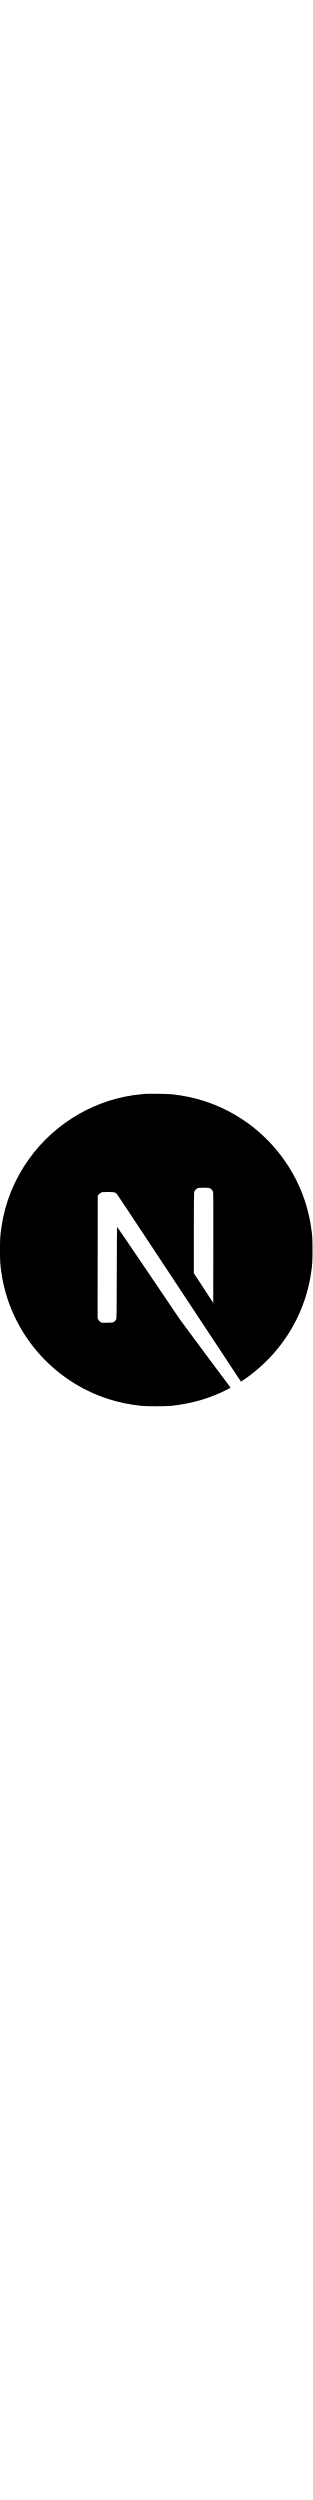
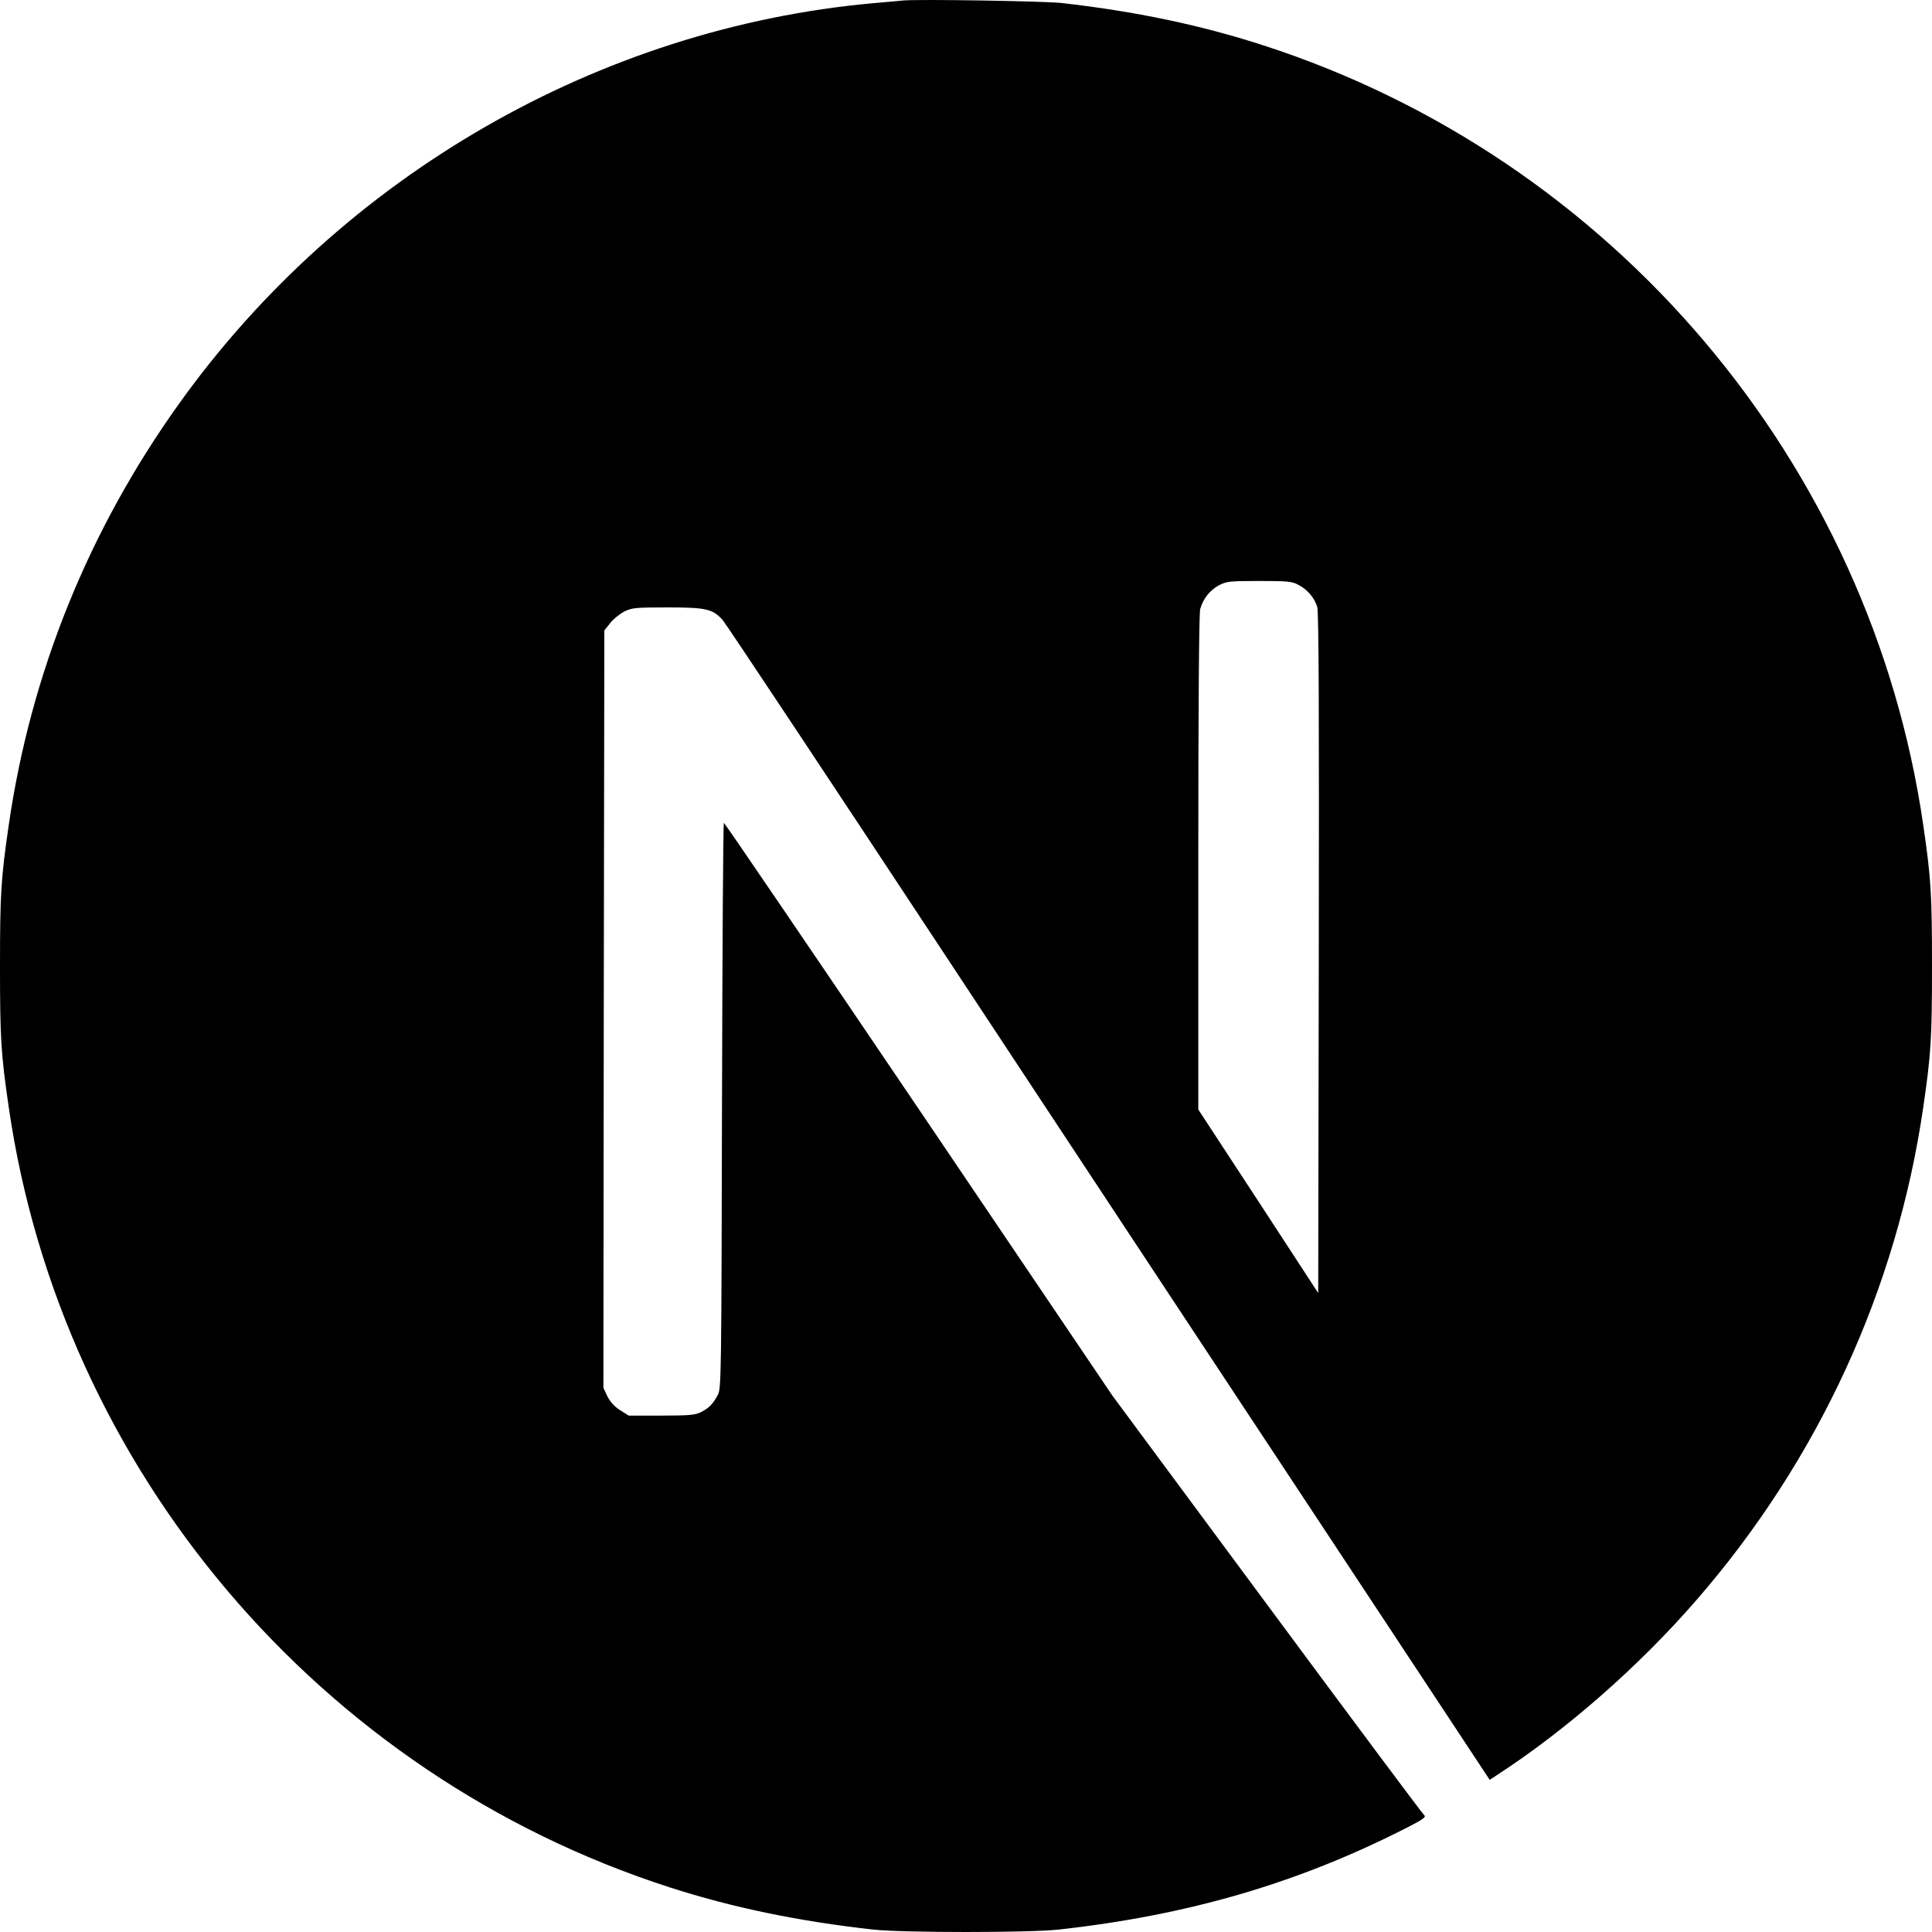
- <svg xmlns="http://www.w3.org/2000/svg" width="100px" height="800px" viewBox="0 0 256 256" version="1.1" preserveAspectRatio="xMidYMid">
+ <svg xmlns="http://www.w3.org/2000/svg" width="800px" height="800px" viewBox="0 0 256 256" version="1.1" preserveAspectRatio="xMidYMid">
  <g>
    <path d="M119.617,0.069 C119.066,0.119 117.315,0.294 115.738,0.419 C79.378,3.697 45.319,23.313 23.748,53.463 C11.736,70.227 4.054,89.243 1.151,109.385 C0.125,116.415 0,118.492 0,128.025 C0,137.558 0.125,139.635 1.151,146.666 C8.108,194.73 42.316,235.114 88.712,250.076 C97.02,252.754 105.778,254.58 115.738,255.681 C119.617,256.106 136.383,256.106 140.262,255.681 C157.454,253.779 172.018,249.526 186.382,242.195 C188.584,241.069 189.01,240.769 188.709,240.518 C188.509,240.368 179.125,227.783 167.864,212.57 L147.394,184.922 L121.744,146.966 C107.63,126.098 96.019,109.034 95.919,109.034 C95.819,109.009 95.718,125.873 95.668,146.465 C95.593,182.52 95.568,183.971 95.118,184.822 C94.467,186.048 93.967,186.549 92.916,187.099 C92.115,187.499 91.414,187.574 87.636,187.574 L83.306,187.574 L82.155,186.849 C81.404,186.373 80.854,185.748 80.479,185.022 L79.953,183.896 L80.003,133.73 L80.078,83.538 L80.854,82.562 C81.254,82.037 82.105,81.361 82.706,81.036 C83.732,80.536 84.132,80.486 88.461,80.486 C93.566,80.486 94.417,80.686 95.743,82.137 C96.119,82.537 110.007,103.455 126.624,128.651 C143.24,153.846 165.962,188.25 177.123,205.139 L197.393,235.84 L198.419,235.164 C207.503,229.259 217.112,220.852 224.719,212.095 C240.91,193.504 251.345,170.836 254.849,146.666 C255.875,139.635 256,137.558 256,128.025 C256,118.492 255.875,116.415 254.849,109.385 C247.892,61.32 213.684,20.936 167.288,5.974 C159.105,3.322 150.397,1.495 140.637,0.394 C138.235,0.144 121.694,-0.131 119.617,0.069 L119.617,0.069 Z M172.018,77.483 C173.219,78.084 174.195,79.235 174.545,80.436 C174.746,81.086 174.796,94.998 174.746,126.349 L174.671,171.336 L166.738,159.176 L158.78,147.016 L158.78,114.314 C158.78,93.171 158.88,81.286 159.03,80.711 C159.431,79.31 160.307,78.209 161.508,77.558 C162.534,77.033 162.909,76.983 166.838,76.983 C170.542,76.983 171.192,77.033 172.018,77.483 Z" fill="#000000">

</path>
  </g>
</svg>
